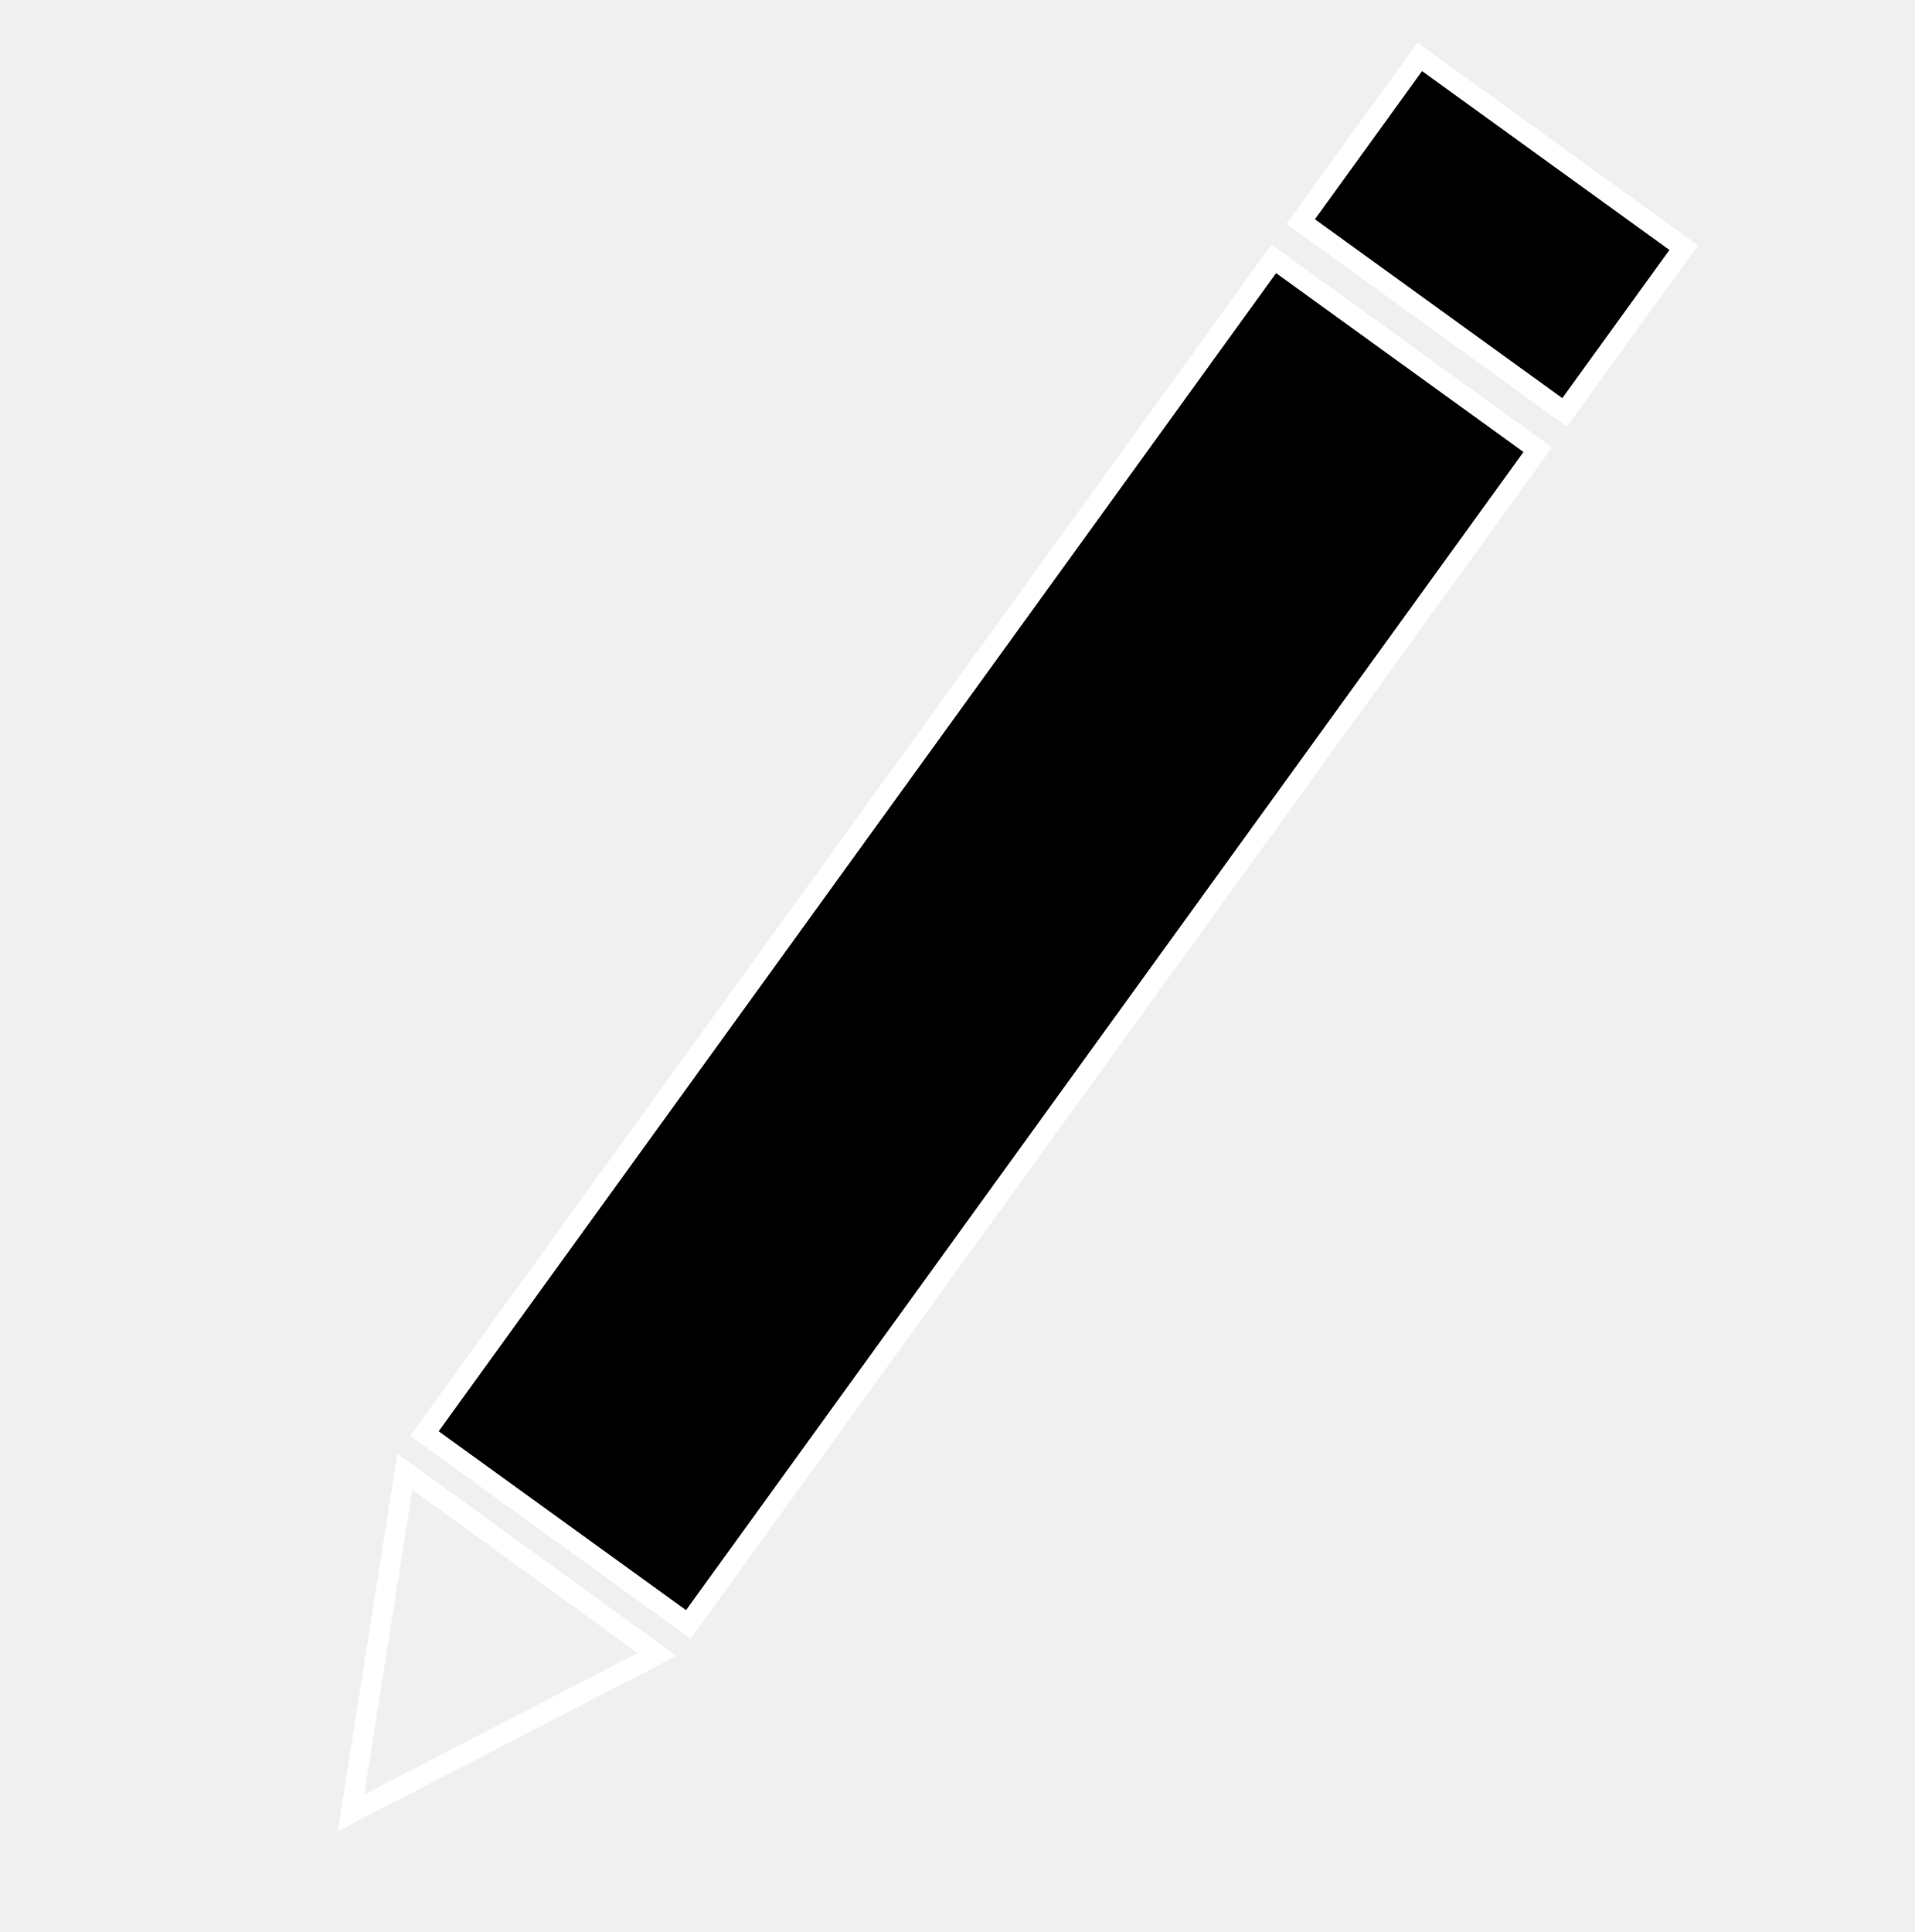
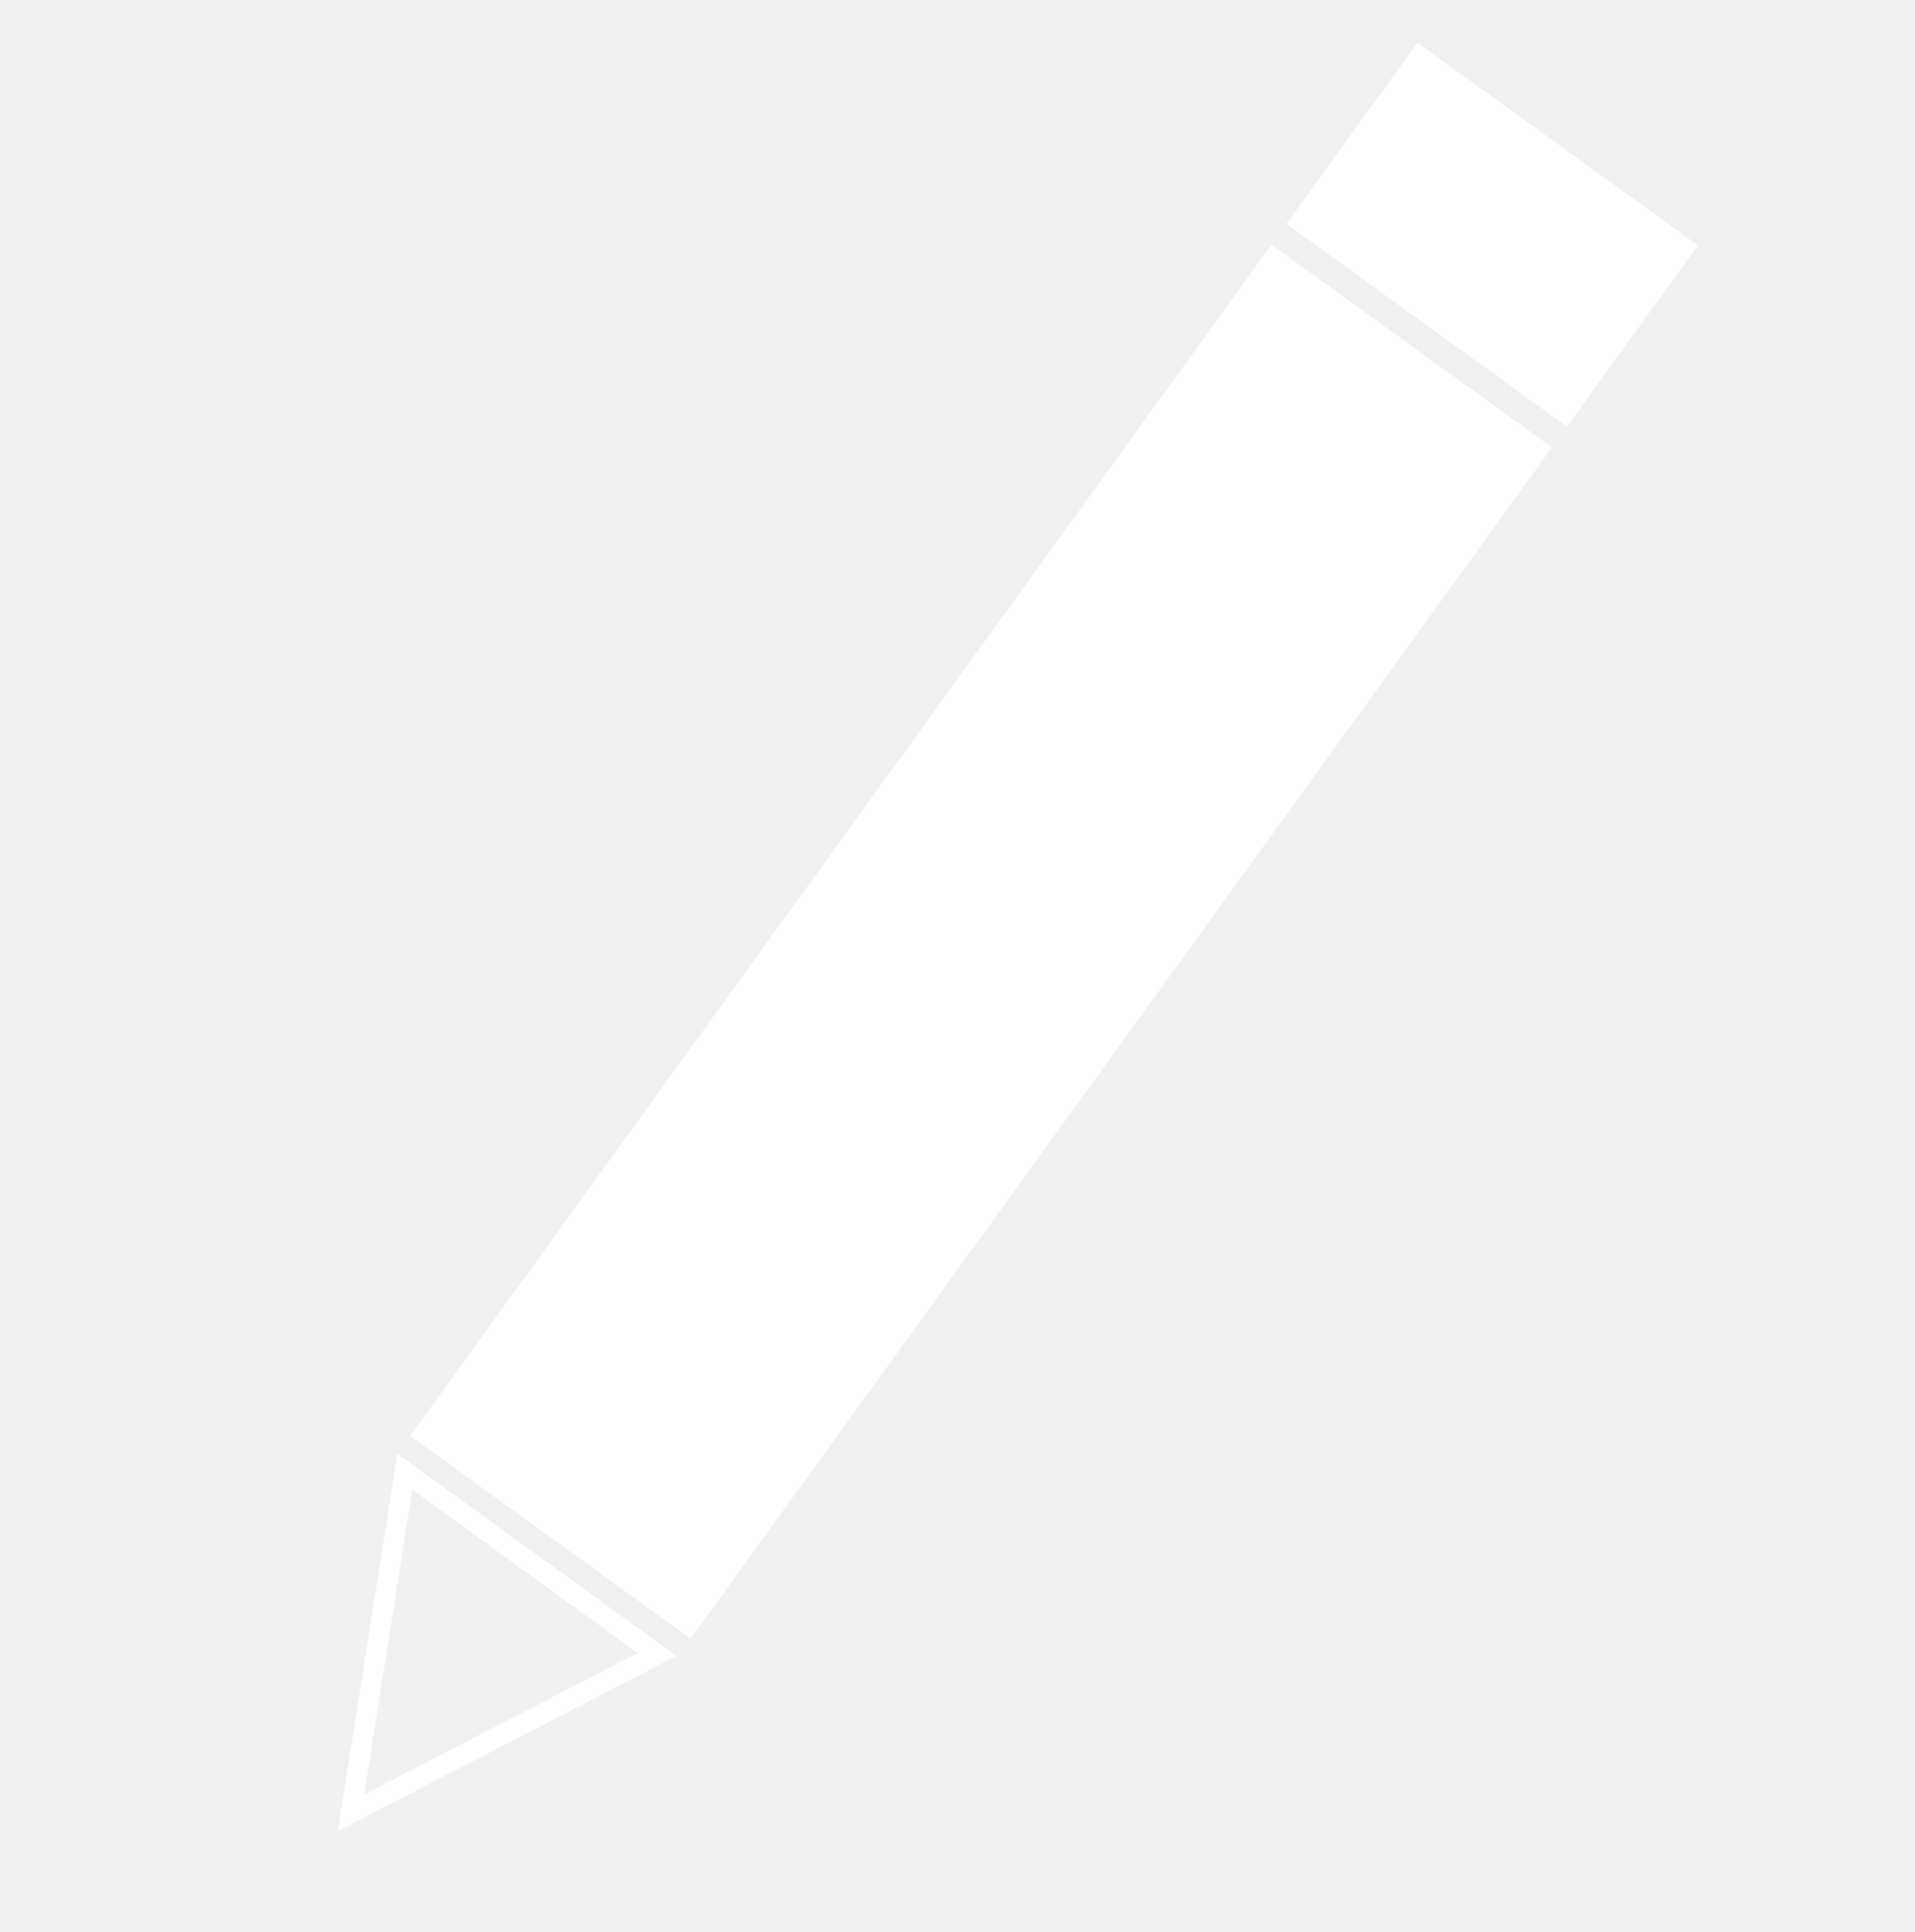
<svg xmlns="http://www.w3.org/2000/svg" version="1.1" viewBox="0 0 23.46 23.67">
  <defs>
    <style>
      .st0 {
        stroke-width: .5px;
      }

      .st0, .st1, .st2, .st3, .st4, .st5, .st6, .st7, .st8, .st9, .st10, .st11, .st12, .st13 {
        stroke: #FFF;
        stroke-miterlimit: 10;
      }

      .st0, .st1, .st2, .st4, .st5, .st8, .st9, .st10, .st11, .st12, .st13 {
        fill: none;
      }

      .st2 {
        stroke-dasharray: 3;
      }

      .st2, .st11, .st12, .st13 {
        stroke-width: 1.5px;
      }

      .st3, .st9 {
        stroke-width: .25px;
      }

      .st4, .st7, .st10 {
        stroke-width: .75px;
      }

      .st5 {
        stroke-dasharray: 2;
      }

      .st8 {
        stroke-width: 2px;
      }

      .st10 {
        stroke-dasharray: 1.94 1.94;
      }

      .st14 {
        display: none;
      }

      .st12 {
        stroke-dasharray: 4.64 4.64;
      }

      .st13 {
        stroke-dasharray: 3.3 3.3;
      }
    </style>
  </defs>
  <g id="move" class="st14">
    <g>
      <polygon points="11.93 0 8.93 4.72 14.6 4.72 11.93 0" />
      <polygon points="11.6 23.67 14.6 18.95 8.93 18.95 11.6 23.67" />
      <polygon points="23.21 11.66 18.43 8.69 18.43 14.31 23.21 11.66" />
      <polygon points="0 11.34 4.77 14.31 4.77 8.69 0 11.34" />
      <g>
        <rect x="10.98" y="1.69" width="1.56" height="19.62" />
        <rect x="1.85" y="10.72" width="19.83" height="1.55" />
      </g>
    </g>
  </g>
  <g id="crop" class="st14">
    <polyline class="st8" points="7.17 4.82 18.26 4.82 18.26 22.42" />
    <polyline class="st8" points="15.71 18.35 4.62 18.35 4.62 1.25" />
    <line class="st8" x1="20.76" y1="18.35" x2="23.13" y2="18.35" />
    <line class="st8" x1=".08" y1="4.82" x2="2.44" y2="4.82" />
  </g>
  <g id="select_x5F_rect" class="st14">
    <g>
      <polyline class="st11" points="21.07 16.79 21.07 19.29 18.57 19.29" />
      <line class="st12" x1="13.92" y1="19.29" x2="6.96" y2="19.29" />
      <polyline class="st11" points="4.64 19.29 2.14 19.29 2.14 16.79" />
      <line class="st13" x1="2.14" y1="13.49" x2="2.14" y2="8.53" />
      <polyline class="st11" points="2.14 6.88 2.14 4.38 4.64 4.38" />
      <line class="st12" x1="9.28" y1="4.38" x2="16.24" y2="4.38" />
      <polyline class="st11" points="18.57 4.38 21.07 4.38 21.07 6.88" />
      <line class="st13" x1="21.07" y1="10.18" x2="21.07" y2="15.14" />
    </g>
  </g>
  <g id="select_x5F_ellipse" class="st14">
    <circle class="st2" cx="11.6" cy="11.84" r="10.51" />
  </g>
  <g id="lasso_x5F_free" class="st14">
    <path class="st1" d="M5.38,22.74s1.67-.88,1.49-4.04S1.07,14.13,1.78,8.24,10.66.85,14.61.85s9.85,3.34,8,8c-1.85,4.66-5.89,6.77-13.19,7.47" />
    <path class="st1" d="M5.65,19.05s-4.66.79-5.1-2.81,2.81-3.6,5.1-3.34,6.33,4.48,0,6.15Z" />
  </g>
  <g id="lasso_x5F_poly" class="st14">
    <polygon class="st1" points="7.36 15.84 1.23 2.99 14.31 10.42 21.98 6.35 18.5 16.79 7.36 15.84" />
    <path class="st1" d="M1.23,19.54s3.7-4.78,4.92-6.22,3.05-1.03,3.64-.26.83,1.78,0,2.89-4.02,6.01-4.02,6.01" />
  </g>
  <g id="magic_x5F_wand" class="st14">
    <rect class="st1" x="8.77" y="3.95" width="2.83" height="19.14" rx="1.41" ry="1.41" transform="translate(12.23 -3.28) rotate(43.92)" />
    <rect class="st6" x="6.28" y="10.13" width="2.83" height="11.96" rx="1.41" ry="1.41" transform="translate(13.32 -.83) rotate(43.92)" />
    <path d="M8.64,2.23c.83,1.67.96,2.17,2.96,2.96-1.96.96-2.13,1.63-2.88,2.88-.79-1.75-1.17-1.92-2.79-2.79,1.33-.54,2.13-1,2.71-3.04Z" />
    <path d="M20.31,9.04c.39.79.45,1.03,1.4,1.4-.93.45-1.01.77-1.36,1.36-.37-.83-.55-.91-1.32-1.32.63-.26,1.01-.47,1.28-1.44Z" />
    <path d="M20.14,2.04c.01,1.13-.05,1.44.84,2.41-1.33,0-1.6.33-2.34.81.03-1.17-.13-1.36-.79-2.27.87.06,1.43.02,2.29-.95Z" />
  </g>
  <g id="lasso_x5F_magnetic" class="st14">
    <polygon class="st1" points="7.36 16.19 1.23 3.35 14.31 10.78 21.98 6.71 18.5 17.14 7.36 16.19" />
    <path class="st1" d="M1.23,19.89s3.7-4.78,4.92-6.22,3.05-1.03,3.64-.26.83,1.78,0,2.89-4.02,6.01-4.02,6.01" />
    <g>
      <path class="st4" d="M11.43.74S20.15.03,19.15,5.32s-8.81,1.57-8.81,1.57l.75-1.32s6.23,3.32,6.81-.38-6.31-3.24-6.31-3.24l-.15-1.22Z" />
      <path d="M13.2.73s6.98-.02,5.94,4.59-6.86,2.18-6.86,2.18l.39-1.22s4.64,2.61,5.23-1.08-4.54-3.27-4.54-3.27l-.15-1.2Z" />
    </g>
  </g>
  <g id="select_x5F_quick" class="st14">
    <g>
      <path d="M12.32,20.47s.84-.33,1.14-1.32-.11-2.37,1.82-4.55c1.66-1.29,2.95-.54,3.56-.03s1.5,2.28-.87,4.76c-3.08,2.41-5.65,1.14-5.65,1.14Z" />
      <path d="M18.53,13.03s1.35.1,1.69,1.52c2.19-2.6,3.05-3.63,3.05-3.63l-1.61-1.38-3.13,3.48Z" />
    </g>
    <path class="st5" d="M16.31,11.73c5.88,6.35-3.43,8.12-7.66,8.12S.99,16.21.99,11.73,4.42,3.6,8.65,3.6s1.78,1.78,7.66,8.12Z" />
  </g>
  <g id="remove_x5F_bg" class="st14">
    <rect x="1" y="5.67" width="4.35" height="4.35" />
    <rect x="5.35" y="10.02" width="4.35" height="4.35" />
    <rect x="9.71" y="5.67" width="4.35" height="4.35" />
    <rect x="14.06" y="10.02" width="4.35" height="4.35" />
    <rect x="18.41" y="5.67" width="4.35" height="4.35" />
    <rect x="9.71" y="14.38" width="4.35" height="4.35" />
    <rect x="1" y="14.38" width="4.35" height="4.35" />
    <rect x="18.41" y="14.38" width="4.35" height="4.35" />
  </g>
  <g id="brush" class="st14">
    <g>
      <path d="M3.86,21.17s.84-.33,1.14-1.32-.11-2.37,1.82-4.55c1.66-1.29,2.95-.54,3.56-.03s1.5,2.28-.87,4.76c-3.08,2.41-5.65,1.14-5.65,1.14Z" />
      <path d="M10.08,13.73s1.35.1,1.69,1.52c2.19-2.6,8.33-11.52,8.33-11.52l-.46-.65-9.56,10.64Z" />
    </g>
  </g>
-   <g id="pencil">
+   <g id="pencil" fill="#FFFFFF">
    <g>
      <rect class="st3" x="10.02" y="2.65" width="3.99" height="17.76" transform="translate(15 27.92) rotate(-144.13)" />
      <rect class="st3" x="16.29" y="1.62" width="3.99" height="2.49" transform="translate(31.42 15.91) rotate(-144.13)" />
      <polygon class="st9" points="4.3 22.21 8.05 20.27 4.96 18.03 4.3 22.21" />
    </g>
  </g>
  <g id="eraser" class="st14">
    <rect class="st1" x="7.97" y="2.39" width="7.02" height="16.5" transform="translate(11.97 26.29) rotate(-134.66)" />
    <rect class="st6" x="10.66" y="3.52" width="7.02" height="8.93" transform="translate(18.45 23.67) rotate(-134.66)" />
    <rect class="st6" x="3.14" y="18.94" width="17.59" height=".82" />
  </g>
  <g id="fill" class="st14">
    <g>
      <rect class="st1" x="5.94" y="5.29" width="9.96" height="13.31" transform="translate(11.16 -4.23) rotate(43.28)" />
      <circle cx="12.28" cy="9.91" r="1.69" />
      <path d="M20.36,11.7s1.69,1.04,1.56,3.42-1.97,2.55-2.72,2.47-1.65-1.36-1.03-2.54.97-.93,1.55-1.79.18-1.72.18-1.72c0,0,.16-.03.46.16Z" />
      <path class="st4" d="M8.12,7.66s-3.09-3.97-1.04-4.97,5.21,4.61,5.21,7.23" />
    </g>
  </g>
  <g id="gradient" class="st14">
    <rect class="st11" x="2.14" y="4.38" width="18.92" height="14.91" />
    <rect x="1.71" y="4.38" width="3.39" height="15.08" />
    <rect x="5.21" y="4.21" width="1.12" height="15.08" />
    <rect x="6.53" y="4.93" width="1.02" height="15.08" />
    <rect x="7.77" y="4.93" width=".92" height="15.08" />
    <rect x="8.89" y="4.8" width=".86" height="15.08" />
    <rect x="9.94" y="4.6" width=".62" height="15.08" />
    <rect x="10.84" y="4.6" width=".46" height="15.08" />
    <rect x="11.6" y="4.52" width=".35" height="15.08" />
    <rect x="12.23" y="4.8" width=".26" height="15.08" />
    <rect x="12.78" y="4.8" width=".22" height="15.08" />
    <rect x="13.21" y="4.8" width=".11" height="15.08" />
    <rect x="13.55" y="4.8" width=".03" height="15.08" />
  </g>
  <g id="eyedropper" class="st14">
    <path class="st1" d="M20.24,2.72h0c.76.72.79,1.91.08,2.66l-12.78,13.52-2.5,1.94c-.72.76-1.58,1.14-2.33.43h0c-.76-.72-.64-1.53.08-2.29l2.24-2.91L17.57,2.8c.72-.76,1.91-.79,2.66-.08Z" />
    <path class="st6" d="M14.57,1.22h3.77v9.12c0,1.04-.84,1.88-1.88,1.88h0c-1.04,0-1.88-.84-1.88-1.88V1.22h0Z" transform="translate(23.8 22.91) rotate(-136.62)" />
    <rect class="st6" x="8.41" y="7.83" width="11.04" height="3.13" transform="translate(17.6 25.79) rotate(-136.62)" />
  </g>
  <g id="clone_x5F_stamp" class="st14">
    <g>
      <path d="M2.33,15.72s1.59-1.42,7.54-1.13l.28-4.82s-3.35-.68-3.29-4.54S9.87,1.03,11.29,1.03s4.31.79,4.37,4.03c.06,3.23-1.87,4.54-2.84,4.76.17,2.84.34,4.65.34,4.65,0,0,6.52.17,7.71,1.25v3.91H2.33v-3.91Z" />
      <rect x="2.33" y="20.94" width="18.54" height="1.7" />
    </g>
  </g>
  <g id="sharpen" class="st14">
    <polygon points="2.33 22.64 20.87 22.64 11.6 1.03 2.33 22.64" />
  </g>
  <g id="blur" class="st14">
    <rect x="2.08" y="7.94" width="19.04" height=".7" />
    <rect x="2.08" y="9.54" width="19.04" height=".7" />
    <rect x="2.08" y="11.15" width="19.04" height=".7" />
    <rect x="2.08" y="12.58" width="19.04" height=".7" />
    <rect x="2.08" y="14.02" width="19.04" height=".7" />
    <rect x="2.08" y="15.32" width="19.04" height=".7" />
    <rect x="2.08" y="16.57" width="19.04" height=".7" />
    <rect x="2.08" y="17.72" width="19.04" height=".7" />
    <rect x="2.08" y="18.87" width="19.04" height=".7" />
    <rect x="2.08" y="19.85" width="19.04" height=".7" />
    <rect x="2.08" y="20.73" width="19.04" height=".7" />
    <rect x="2.08" y="21.58" width="19.04" height=".7" />
    <rect x="2.08" y="2.05" width="19.04" height=".7" />
    <rect x="2.08" y="4.12" width="19.04" height=".7" />
    <rect x="2.08" y="6.19" width="19.04" height=".7" />
  </g>
  <g id="smudge" class="st14">
    <path d="M7.82,15.51s.11-3.27,0-4.37-2.08-4.68-2.31-5.6-.25-2.13-.16-2.37.51-.51.72-.47.72.87.81,1.14.58,1.14.58,1.14c0,0,.96,1.14,1.37,2.04s.83,1.3,1.07,1.72.31-.67,0-1.43-.56-.69-.56-.69c0,0,.22-.83,1.05-.78s1.81.78,2.01,1.23.58,1.46.69,1.72.2-.09.2-.09c0,0-.07-.78-.49-1.37.1-.31.83-.25,1.34.27s.81,1.12,1.01,1.81c.22.21.49-.12.43-.32s-.43-.53-.43-.53c0,0,.74-.09,1.14.34s.96,1.43,1.52,3.27.94,3.02,1.07,4.7.27,1.59.27,1.59c0,0,.83,1.28-.51,2.69s-3.81,1.72-4.25,1.77-1.79-.04-2.04-.22-.12-.31-.45-1.1-2.33-1.07-3.34-1.77c-.49-.18-1.46-.45-2.44-1.34-.96-1.77-1.1-2.46-1.48-3.11s.4-2.19.4-2.19l.04-1.25s.72-.16,1.16.4.78,1.28.72,1.77.27,1.05.83,1.41Z" />
    <path d="M17.39,4.58s-4.13-2.32-10.41-2.35c0-.76,0-1.48,0-1.48l-3.38,2.62,1.77,1.38s.22-.03.07-.24c-.35-.12-.7-.64-.72-.97-.05-.64.4-1.24,1.19-1.28s1.41.69,1.41,1.06-.37,1.21-.5,1.33,2.59-2.18,10.56-.07Z" />
  </g>
  <g id="burn" class="st14">
    <path d="M14.5,16.62s-.51.92-1.26,1.13-3.92.46-5.73-.71-2.97-2.23-5.09-2.65c-2.12-.42-1.2-1.3-1.19-1.37,0-.03,1.59-.53,2.63-.35s3.98,1.1,4.84.7c1.53-.71,1.42-1.87,1.03-2.73s-4.78-2.05-6.41-1.65c-1.28.31-.76,2.9-1.52,3.2-1.02.4-1.07.12-1.11.02-.14-.31-.23-.72-.17-1.22.15-1.31.07-4.79.34-5.23s1.3-.23,1.3-.23c0,0,0-.87.32-1.12s7.01-.19,7.01-.19c0,0,.98-.4,1.42-.21s.86.92,1.08,1.23,3.93,3.29,4.57,3.66,3.35,2.19,3.55,2.47,3,2.99,3,2.99l-5.27,5.01-3.34-2.76Z" />
  </g>
  <g id="dodge" class="st14">
    <g>
      <circle cx="15.81" cy="7.23" r="6.59" />
      <rect x="7.86" y="3.49" width="2.91" height="21.96" rx="1.46" ry="1.46" transform="translate(6.6 31.48) rotate(-138.13)" />
    </g>
  </g>
  <g id="healing_x5F_brush" class="st14">
    <g>
      <path d="M20.44,3.89c-1.21-.98-2.98-.79-3.96.42l-10.26,12.71c-.98,1.21-.79,2.98.42,3.96s2.98.79,3.96-.42l10.26-12.71c.98-1.21.79-2.98-.42-3.96ZM11.53,14.24l-1.12-.9,1.58-1.96,1.12.9-1.58,1.96ZM14.08,11.08l-1.12-.9,1.58-1.96,1.12.9-1.58,1.96ZM13.32,15.69l-1.12-.9,1.58-1.96,1.12.9-1.58,1.96ZM15.87,12.52l-1.12-.9,1.58-1.96,1.12.9-1.58,1.96Z" />
      <path class="st10" d="M12.71,17.07c-2.11,2.61-7.68-.71-8.66-4.81-.98-4.11,1.56-8.23,5.67-9.2,4.11-.98,11.86,3.07,8.68,7.01-3.18,3.94-4.3,5.29-5.69,7.01Z" />
    </g>
  </g>
  <g id="sponge" class="st14">
    <path class="st4" d="M20.76,12.1c0,4.96-8.26,13.01-9.07,8.98S2.62,17.06,2.62,12.1C2.62,8.22,7.73,1.35,10.3,1.32c.72,0,1.24.52,1.39,1.8.71,5.84,9.07,4.02,9.07,8.98Z" />
    <line class="st4" x1="4.12" y1="7.45" x2="4.11" y2="15.19" />
    <line class="st4" x1="5.79" y1="4.88" x2="5.77" y2="16.35" />
    <line class="st4" x1="7.47" y1="17.25" x2="7.49" y2="2.95" />
    <line class="st4" x1="9.6" y1="18.45" x2="9.36" y2="1.71" />
    <line class="st4" x1="11.69" y1="21.08" x2="11.51" y2="2.35" />
    <line class="st4" x1="13.54" y1="21.86" x2="13.39" y2="6.36" />
    <line class="st4" x1="15.7" y1="20.58" x2="15.57" y2="7.41" />
    <line class="st4" x1="17.61" y1="8.17" x2="17.72" y2="18.66" />
    <line class="st4" x1="19.41" y1="9.5" x2="19.48" y2="16.12" />
    <line class="st4" x1="11.94" y1="3.76" x2="6.72" y2="3.75" />
    <line class="st4" x1="12.75" y1="5.71" x2="5.2" y2="5.7" />
    <line class="st4" x1="4.11" y1="7.62" x2="15.25" y2="7.47" />
    <line class="st4" x1="3.23" y1="9.54" x2="19.04" y2="9.32" />
    <line class="st4" x1="2.62" y1="11.61" x2="20.5" y2="11.43" />
    <line class="st4" x1="2.86" y1="13.45" x2="20.5" y2="13.28" />
    <line class="st4" x1="4.58" y1="15.58" x2="19.89" y2="15.33" />
    <line class="st4" x1="18.68" y1="17.46" x2="8.19" y2="17.56" />
    <line class="st4" x1="17.34" y1="19.3" x2="10.72" y2="19.36" />
  </g>
  <g id="shapes" class="st14">
    <rect class="st4" x="1.95" y="1.84" width="19.61" height="19.61" />
    <circle class="st4" cx="10.36" cy="9.82" r="3.06" />
    <polygon class="st4" points="4.14 4.39 7.89 19.28 19.38 6.55 4.14 4.39" />
  </g>
  <g id="text" class="st14">
    <g>
      <rect class="st7" x="2.36" y="2.38" width="18.84" height="1.75" />
      <rect class="st7" x="2.02" y="11.8" width="18.84" height="1.75" transform="translate(-1.23 24.11) rotate(-90)" />
      <rect class="st7" x="1.38" y="2.54" width=".5" height="3.16" transform="translate(2.28 -.26) rotate(30)" />
      <rect class="st7" x="21.67" y="2.54" width=".5" height="3.16" transform="translate(.87 11.51) rotate(-30)" />
    </g>
  </g>
  <g id="pen" class="st14">
    <g>
      <polygon class="st4" points="5.94 18.75 4.69 17.27 7.99 8.52 12.74 6.37 17.51 10.65 14.9 15.96 5.94 18.75" />
      <line class="st0" x1="10.63" y1="12.51" x2="5.37" y2="18.08" />
      <polygon points="13.1 5.69 18.31 10.32 20.23 8.18 14.91 3.41 13.1 5.69" />
      <circle cx="10.63" cy="12.51" r="1.14" />
    </g>
  </g>
</svg>
